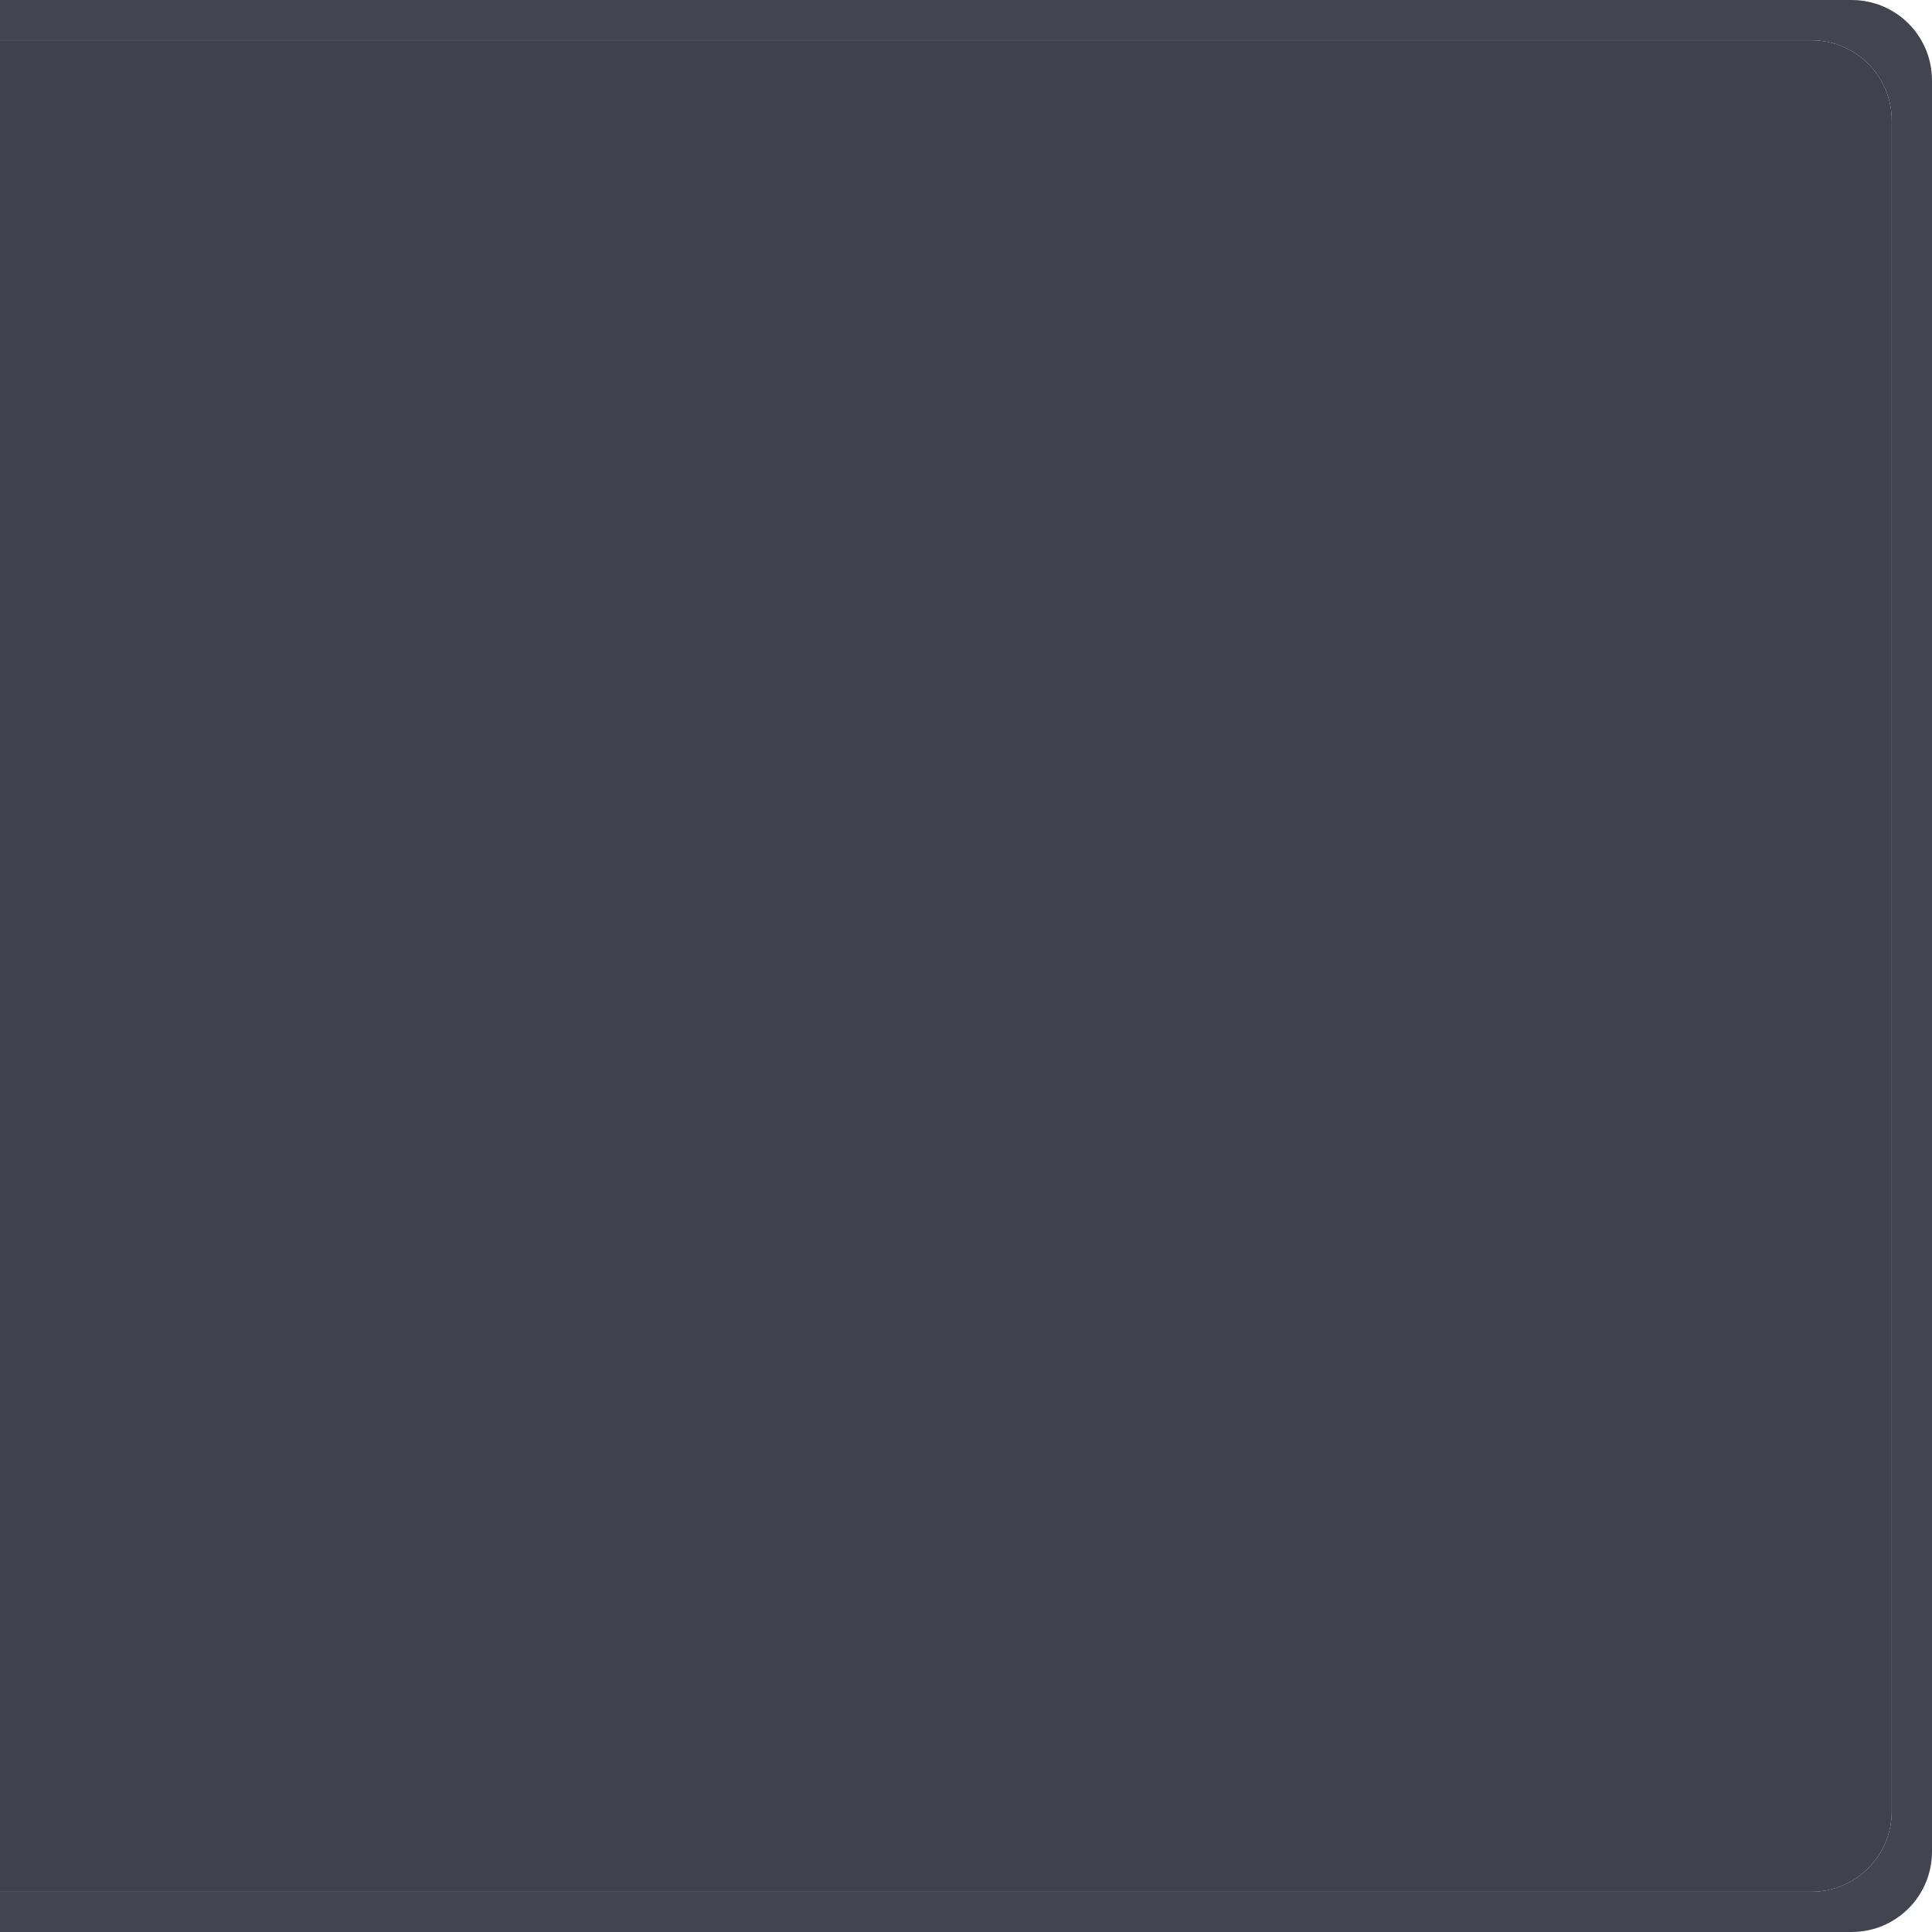
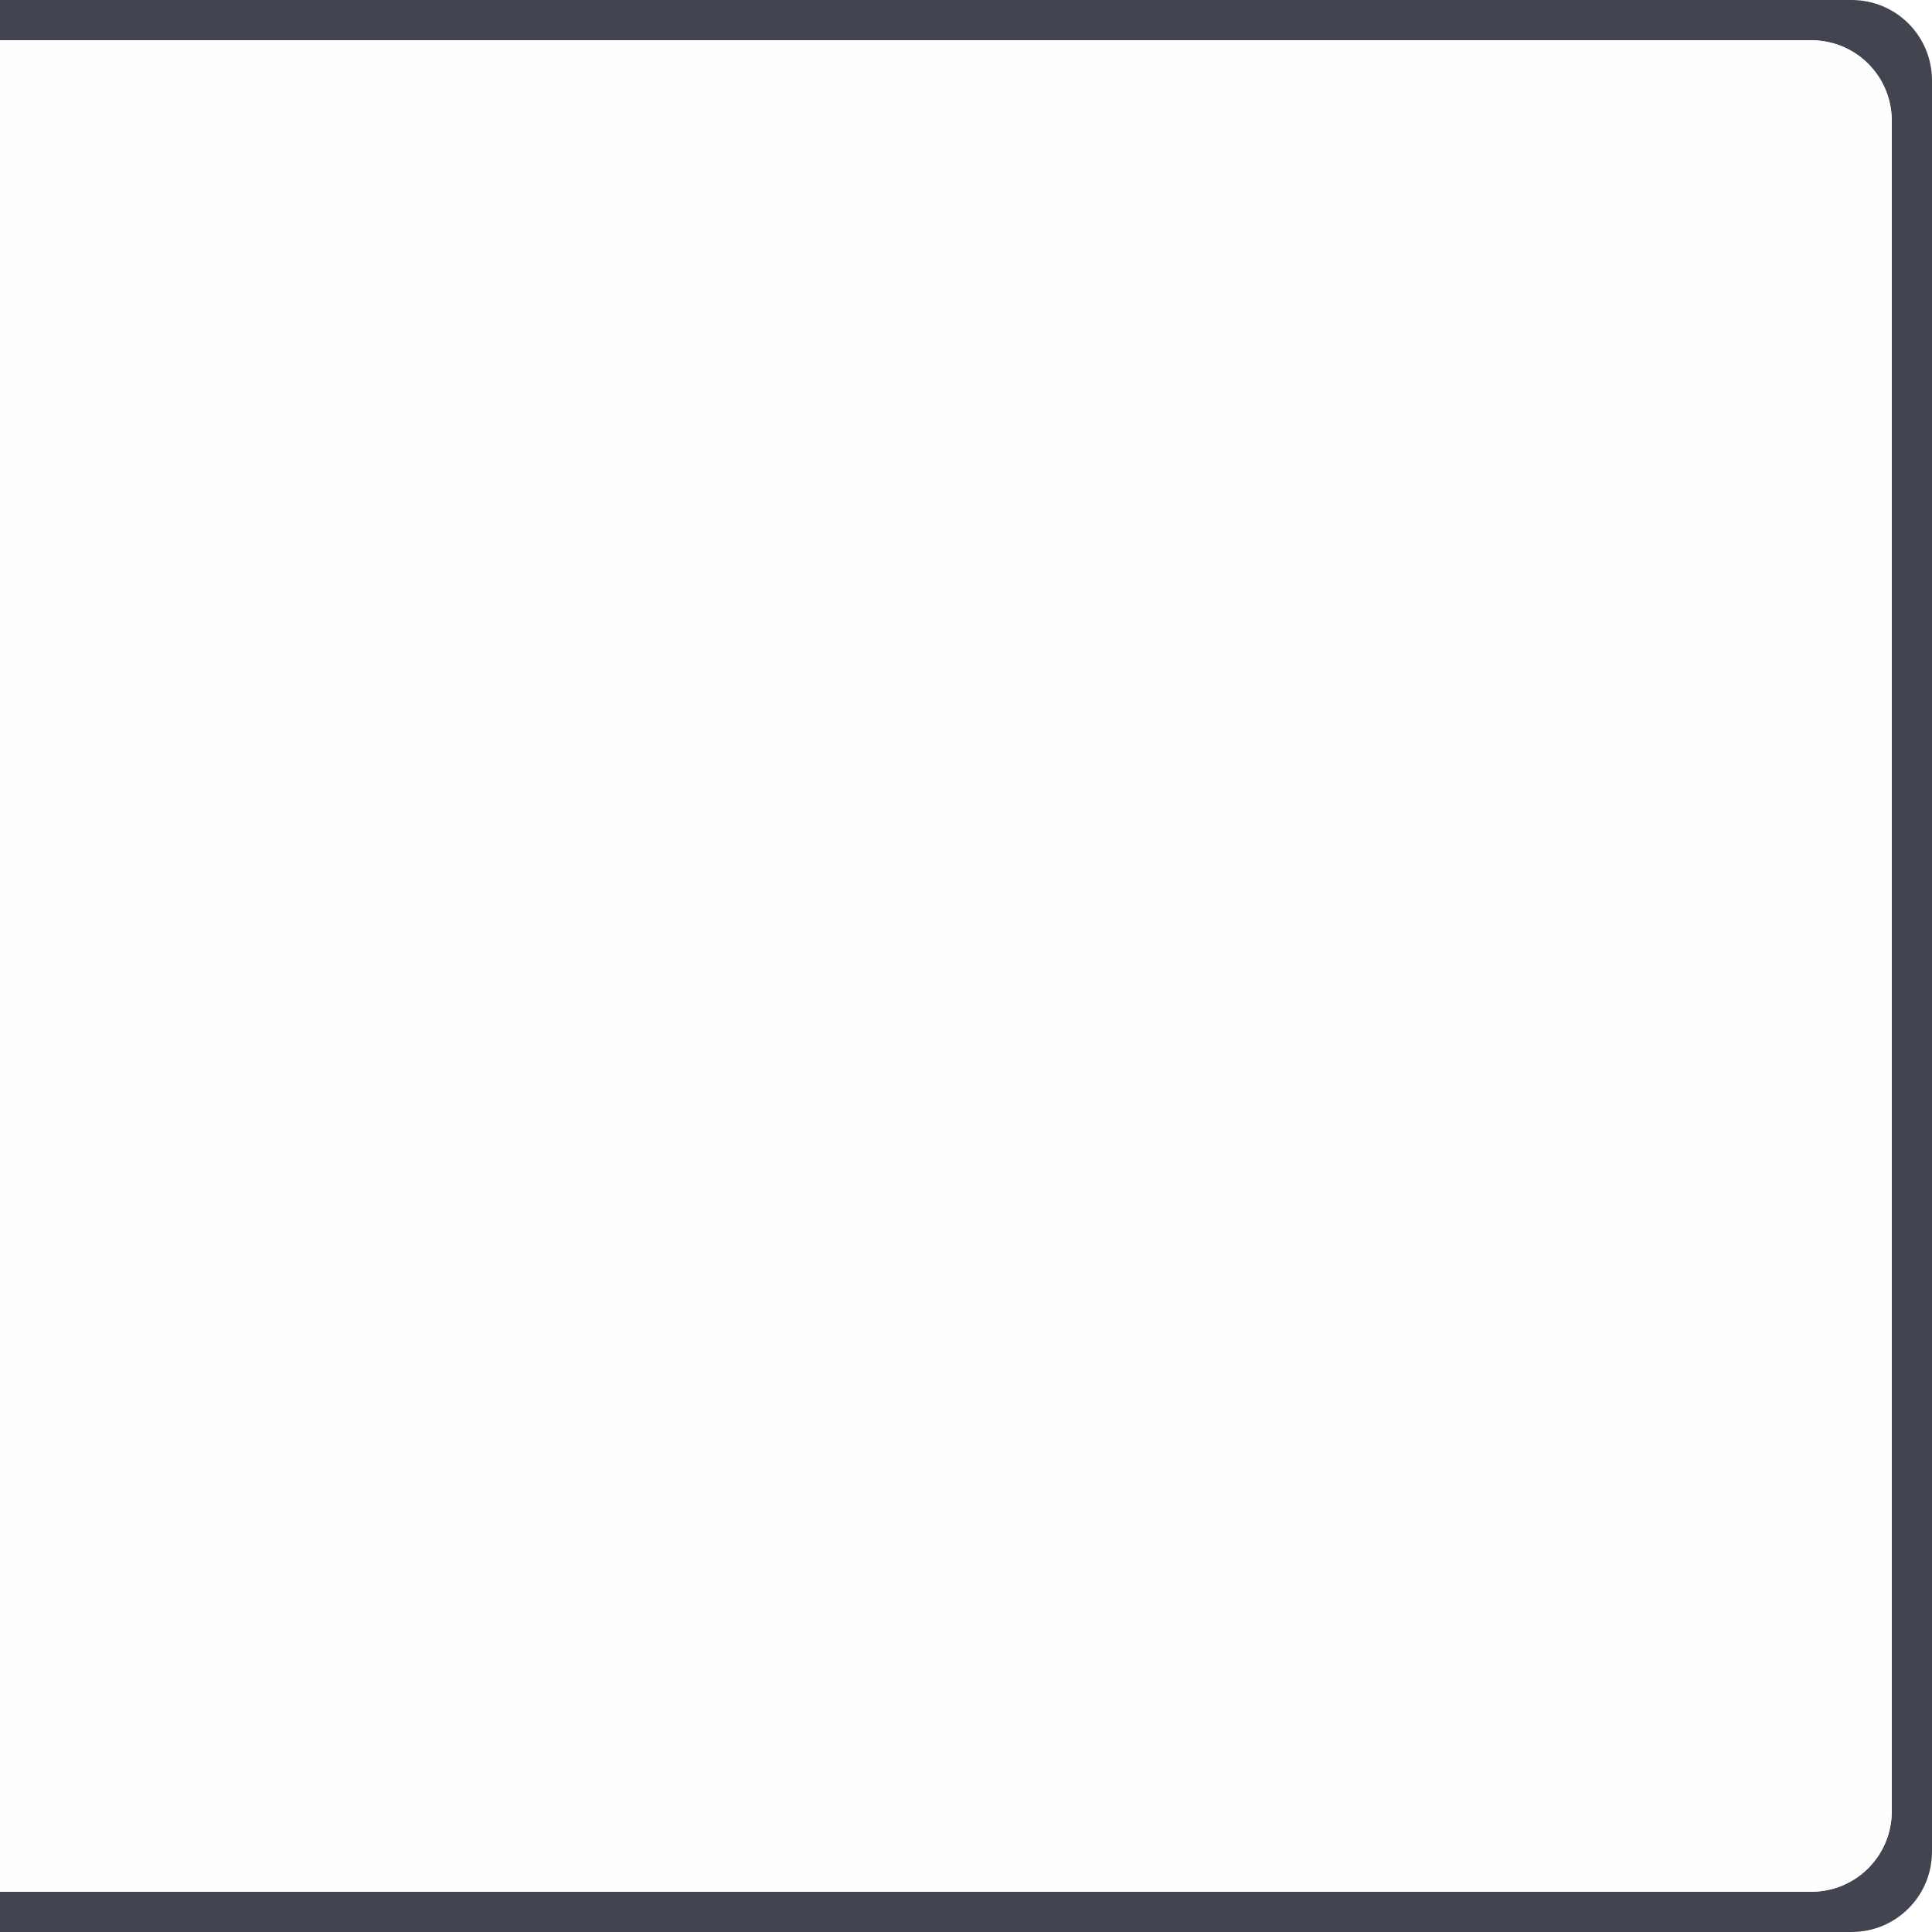
<svg xmlns="http://www.w3.org/2000/svg" width="48" height="48" viewBox="0 0 48 48" id="svg4793" version="1.1">
  <defs id="defs4795" />
  <g id="layer1" transform="translate(0,-1004.362)">
    <path style="display:inline;opacity:0.81;fill:#161a26;fill-opacity:1;stroke:none;stroke-width:2;stroke-linecap:round;stroke-linejoin:miter;stroke-miterlimit:4;stroke-dasharray:none;stroke-dashoffset:0;stroke-opacity:1" d="M 0 0 L 0 1 L 45 1 C 46.108 1 47 1.892 47 3 L 47 45 C 47 46.108 46.108 47 45 47 L 0 47 L 0 48 L 46 48 C 47.108 48 48 47.108 48 46 L 48 2 C 48 0.892 47.108 0 46 0 L 0 0 z " transform="translate(0,1004.362)" id="rect4749-1" />
-     <path style="display:inline;opacity:0.95;fill:#353945;fill-opacity:1;stroke:none;stroke-width:2;stroke-linecap:round;stroke-linejoin:miter;stroke-miterlimit:4;stroke-dasharray:none;stroke-dashoffset:0;stroke-opacity:1" d="m 45,1005.362 c 1.108,0 2,0.892 2,2 l 0,42 c 0,1.108 -0.892,2 -2,2 l -45,0 0,-46 z" id="rect4749-48" />
+     <path style="display:inline;opacity:0.95;fill:#fefefe;fill-opacity:1;stroke:none;stroke-width:2;stroke-linecap:round;stroke-linejoin:miter;stroke-miterlimit:4;stroke-dasharray:none;stroke-dashoffset:0;stroke-opacity:1" d="m 45,1005.362 c 1.108,0 2,0.892 2,2 l 0,42 c 0,1.108 -0.892,2 -2,2 l -45,0 0,-46 z" id="rect4749-48" />
  </g>
</svg>
